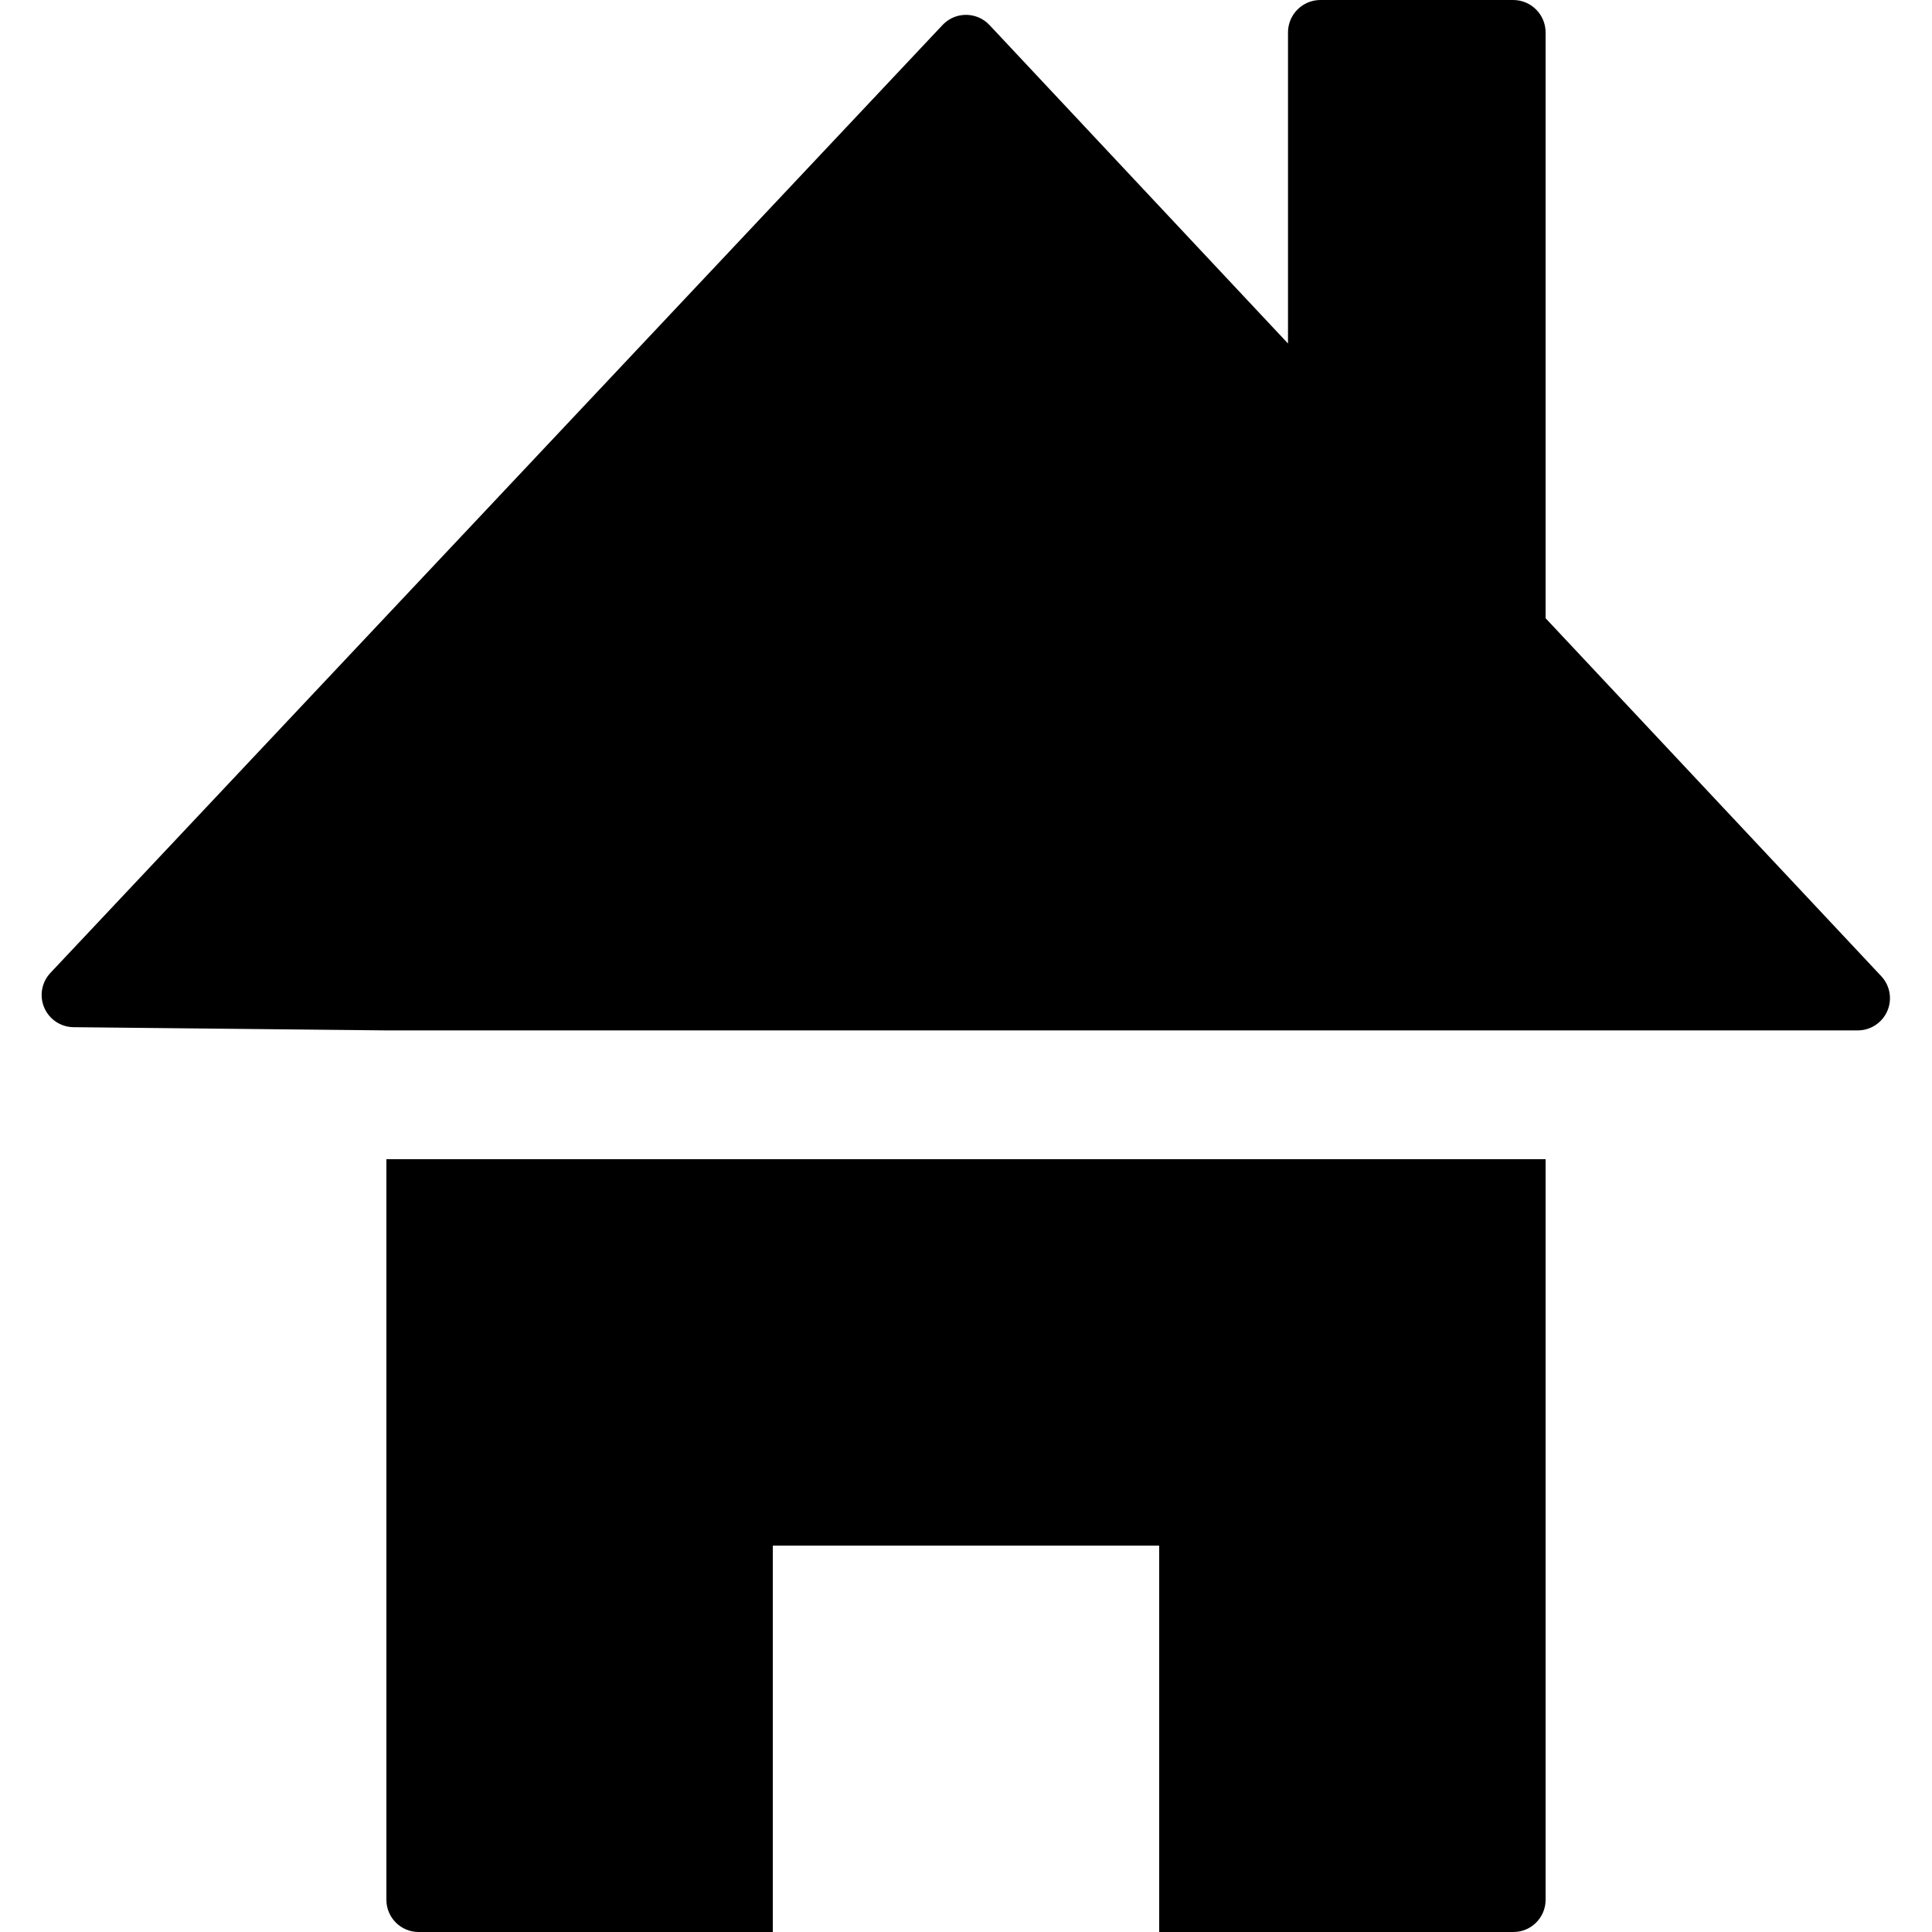
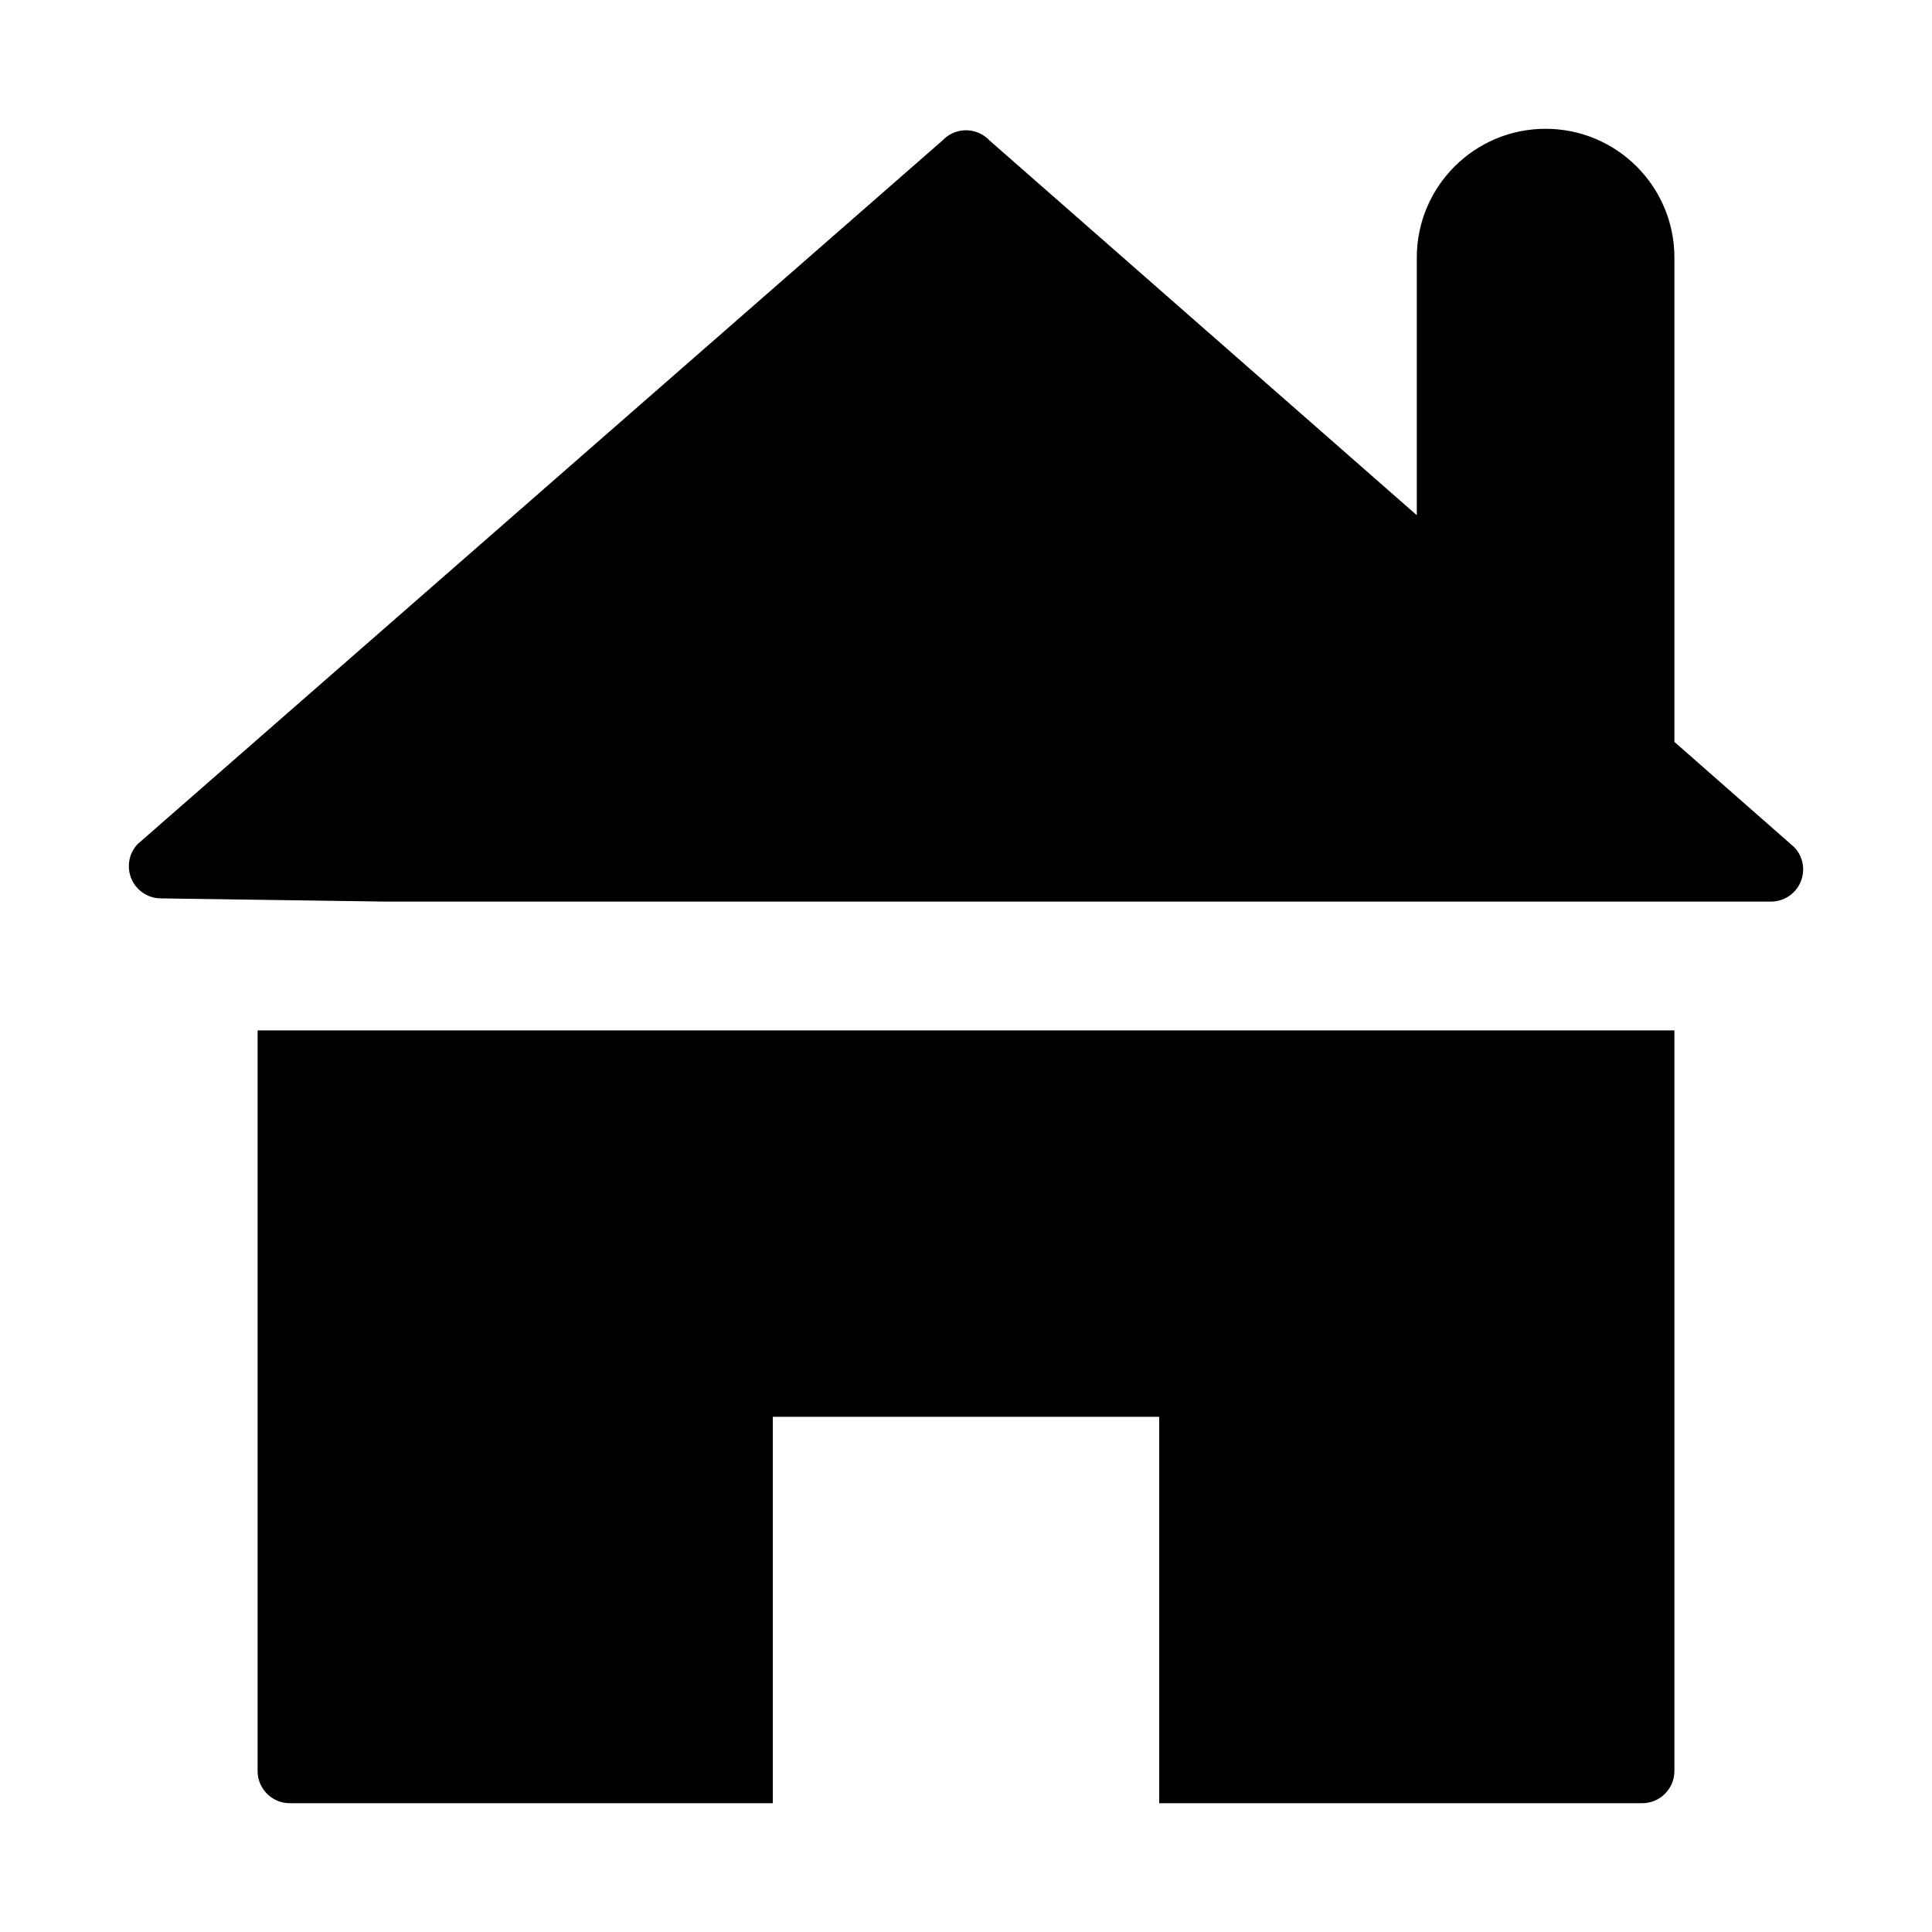
<svg xmlns="http://www.w3.org/2000/svg" id="Layer_1" data-name="Layer 1" width="15" height="15" viewBox="0 0 15 15">
-   <path d="M3,9h9v5.75a.25.25,0,0,1-.25.25H9V12H6v3H3.25A.25.25,0,0,1,3,14.75ZM14.606,7.579,12,4.8V.252A.252.252,0,0,0,11.748,0h-1.5A.252.252,0,0,0,10,.252V2.667L7.682.194A.25.25,0,0,0,7.329.183L7.318.194.391,7.554a.25.25,0,0,0,.179.421L3,8H14.423a.25.25,0,0,0,.183-.421Z" />
+   <path d="M2,13.75a.25.25,0,0,0,.25.25H6V11H9v3h3.75a.25.25,0,0,0,.25-.25V8H2ZM13.932,6.579,13,5.76V2a1,1,0,0,0-2,0V4L7.682,1.09a.25.25,0,0,0-.353-.011l-.011.011L1.068,6.554a.25.25,0,0,0,.179.421L3,7H13.749a.25.25,0,0,0,.183-.421Z" />
</svg>
